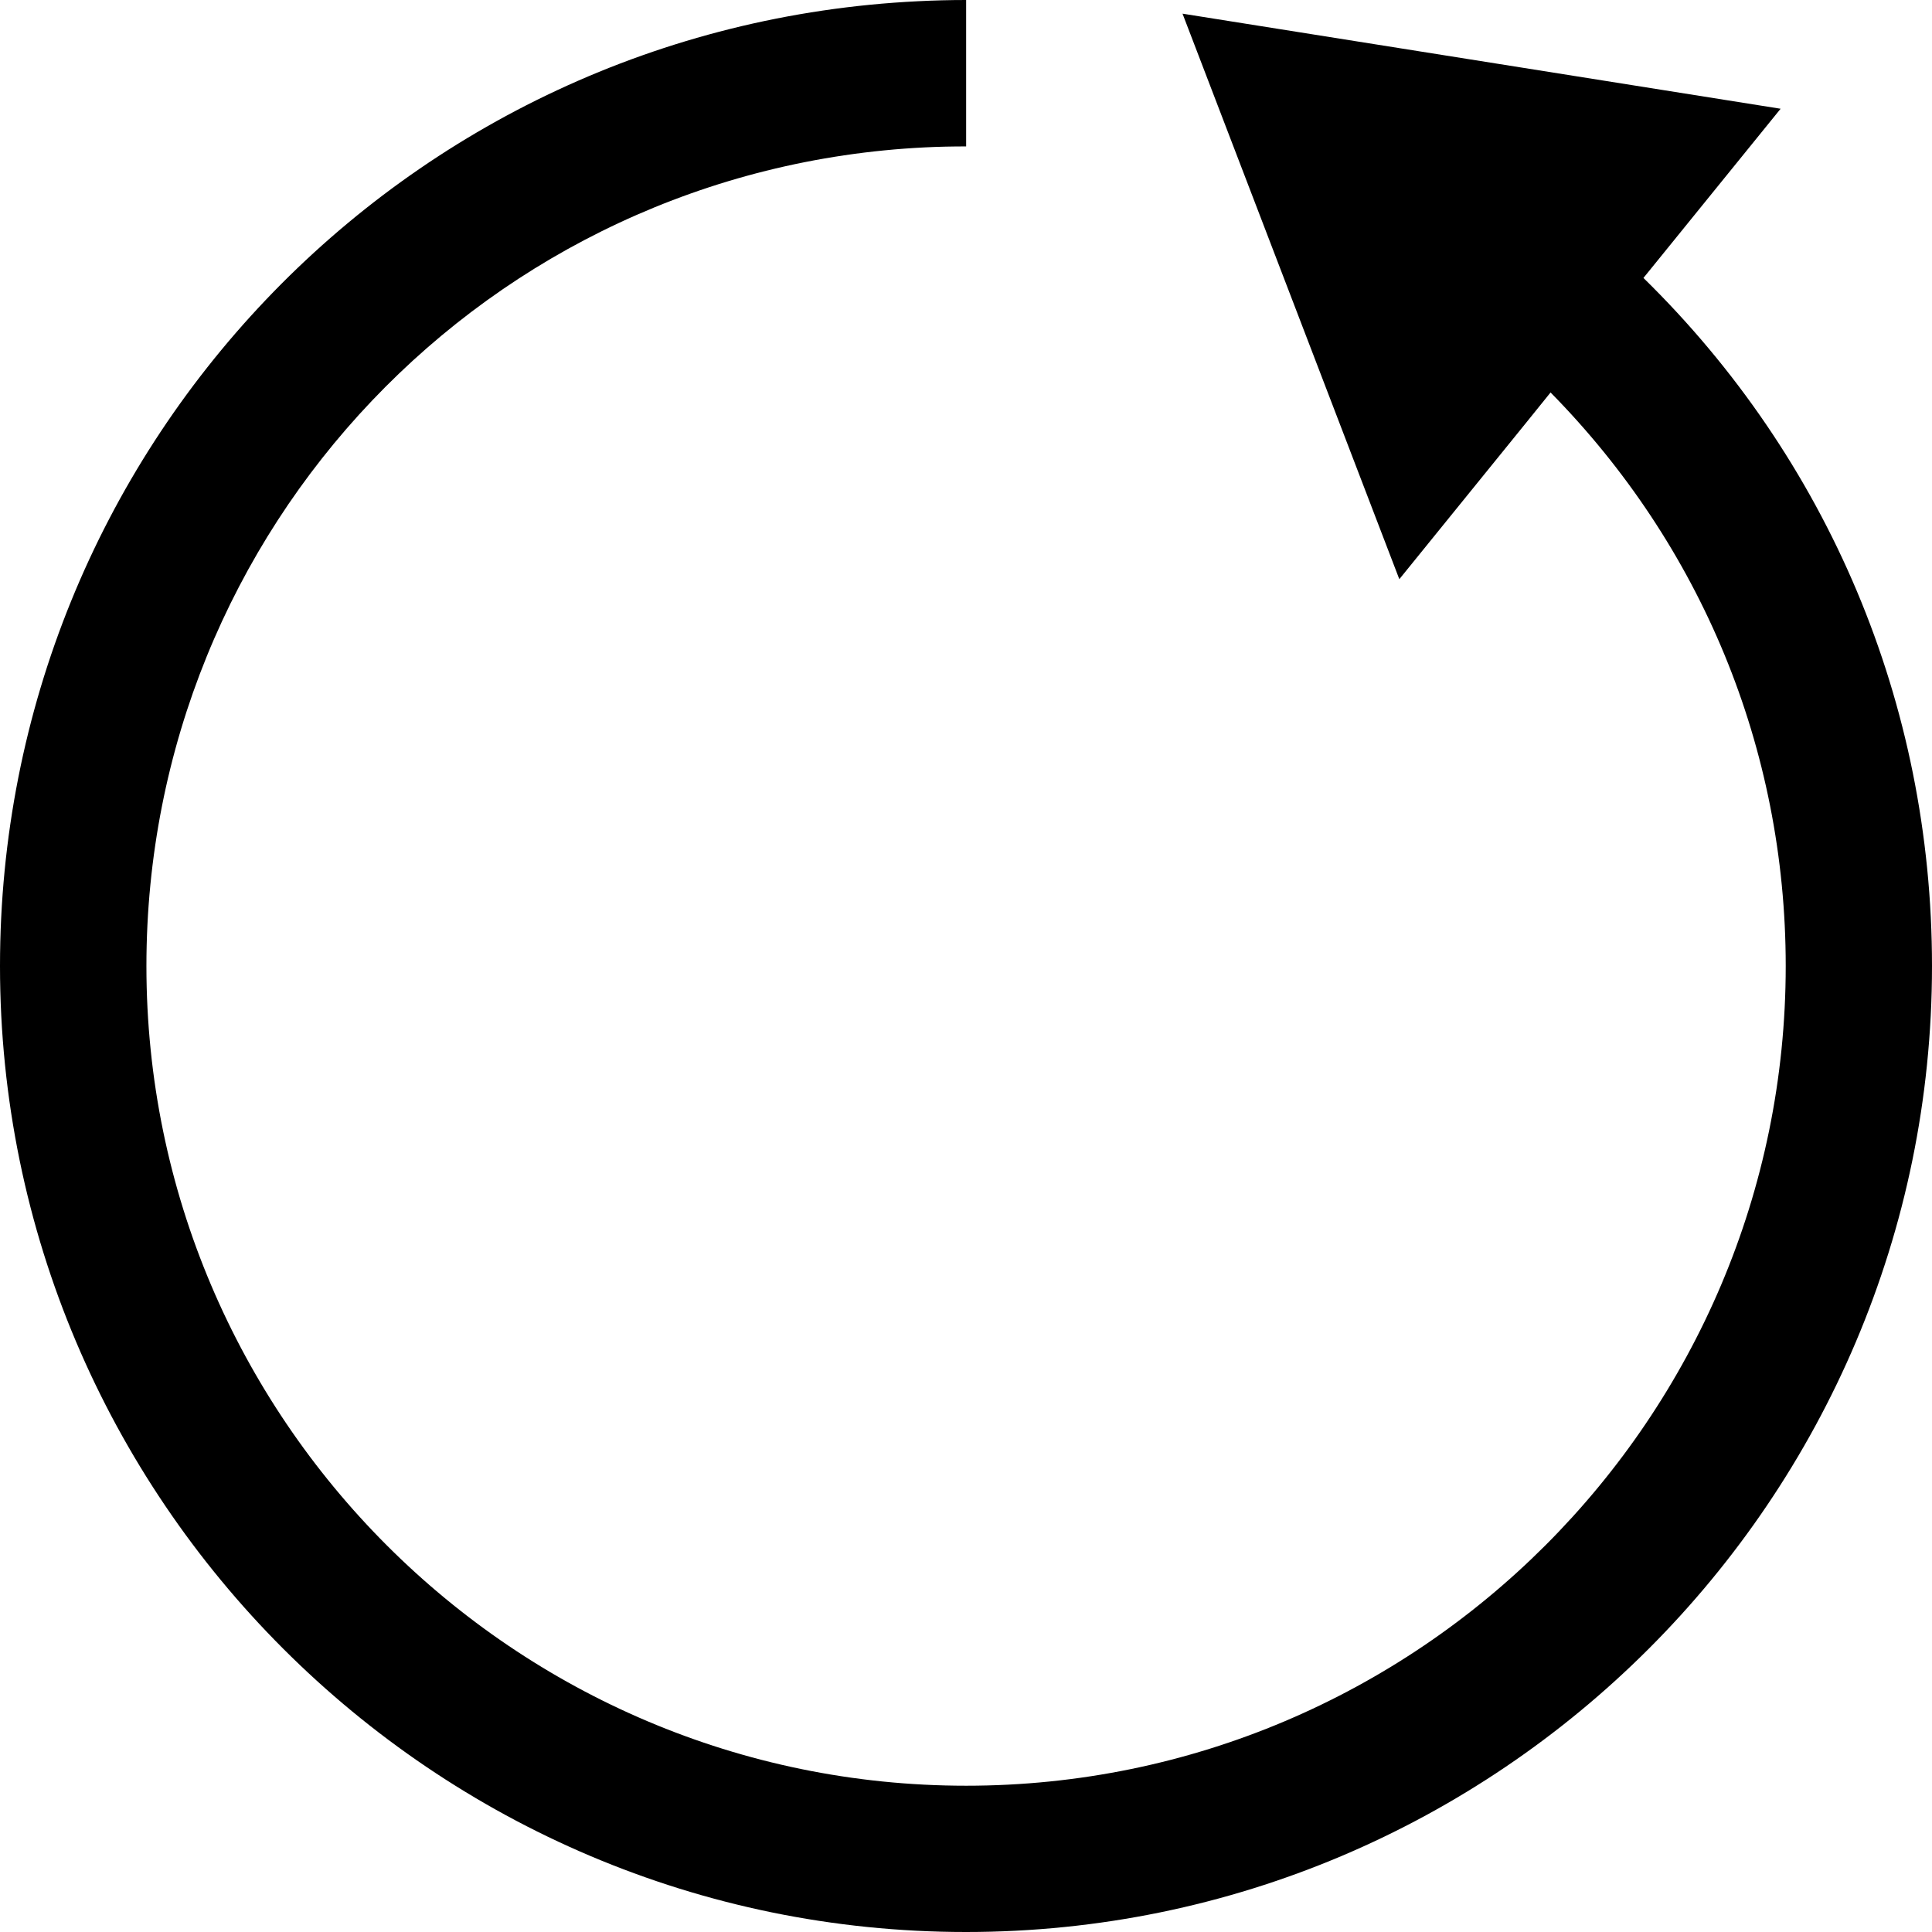
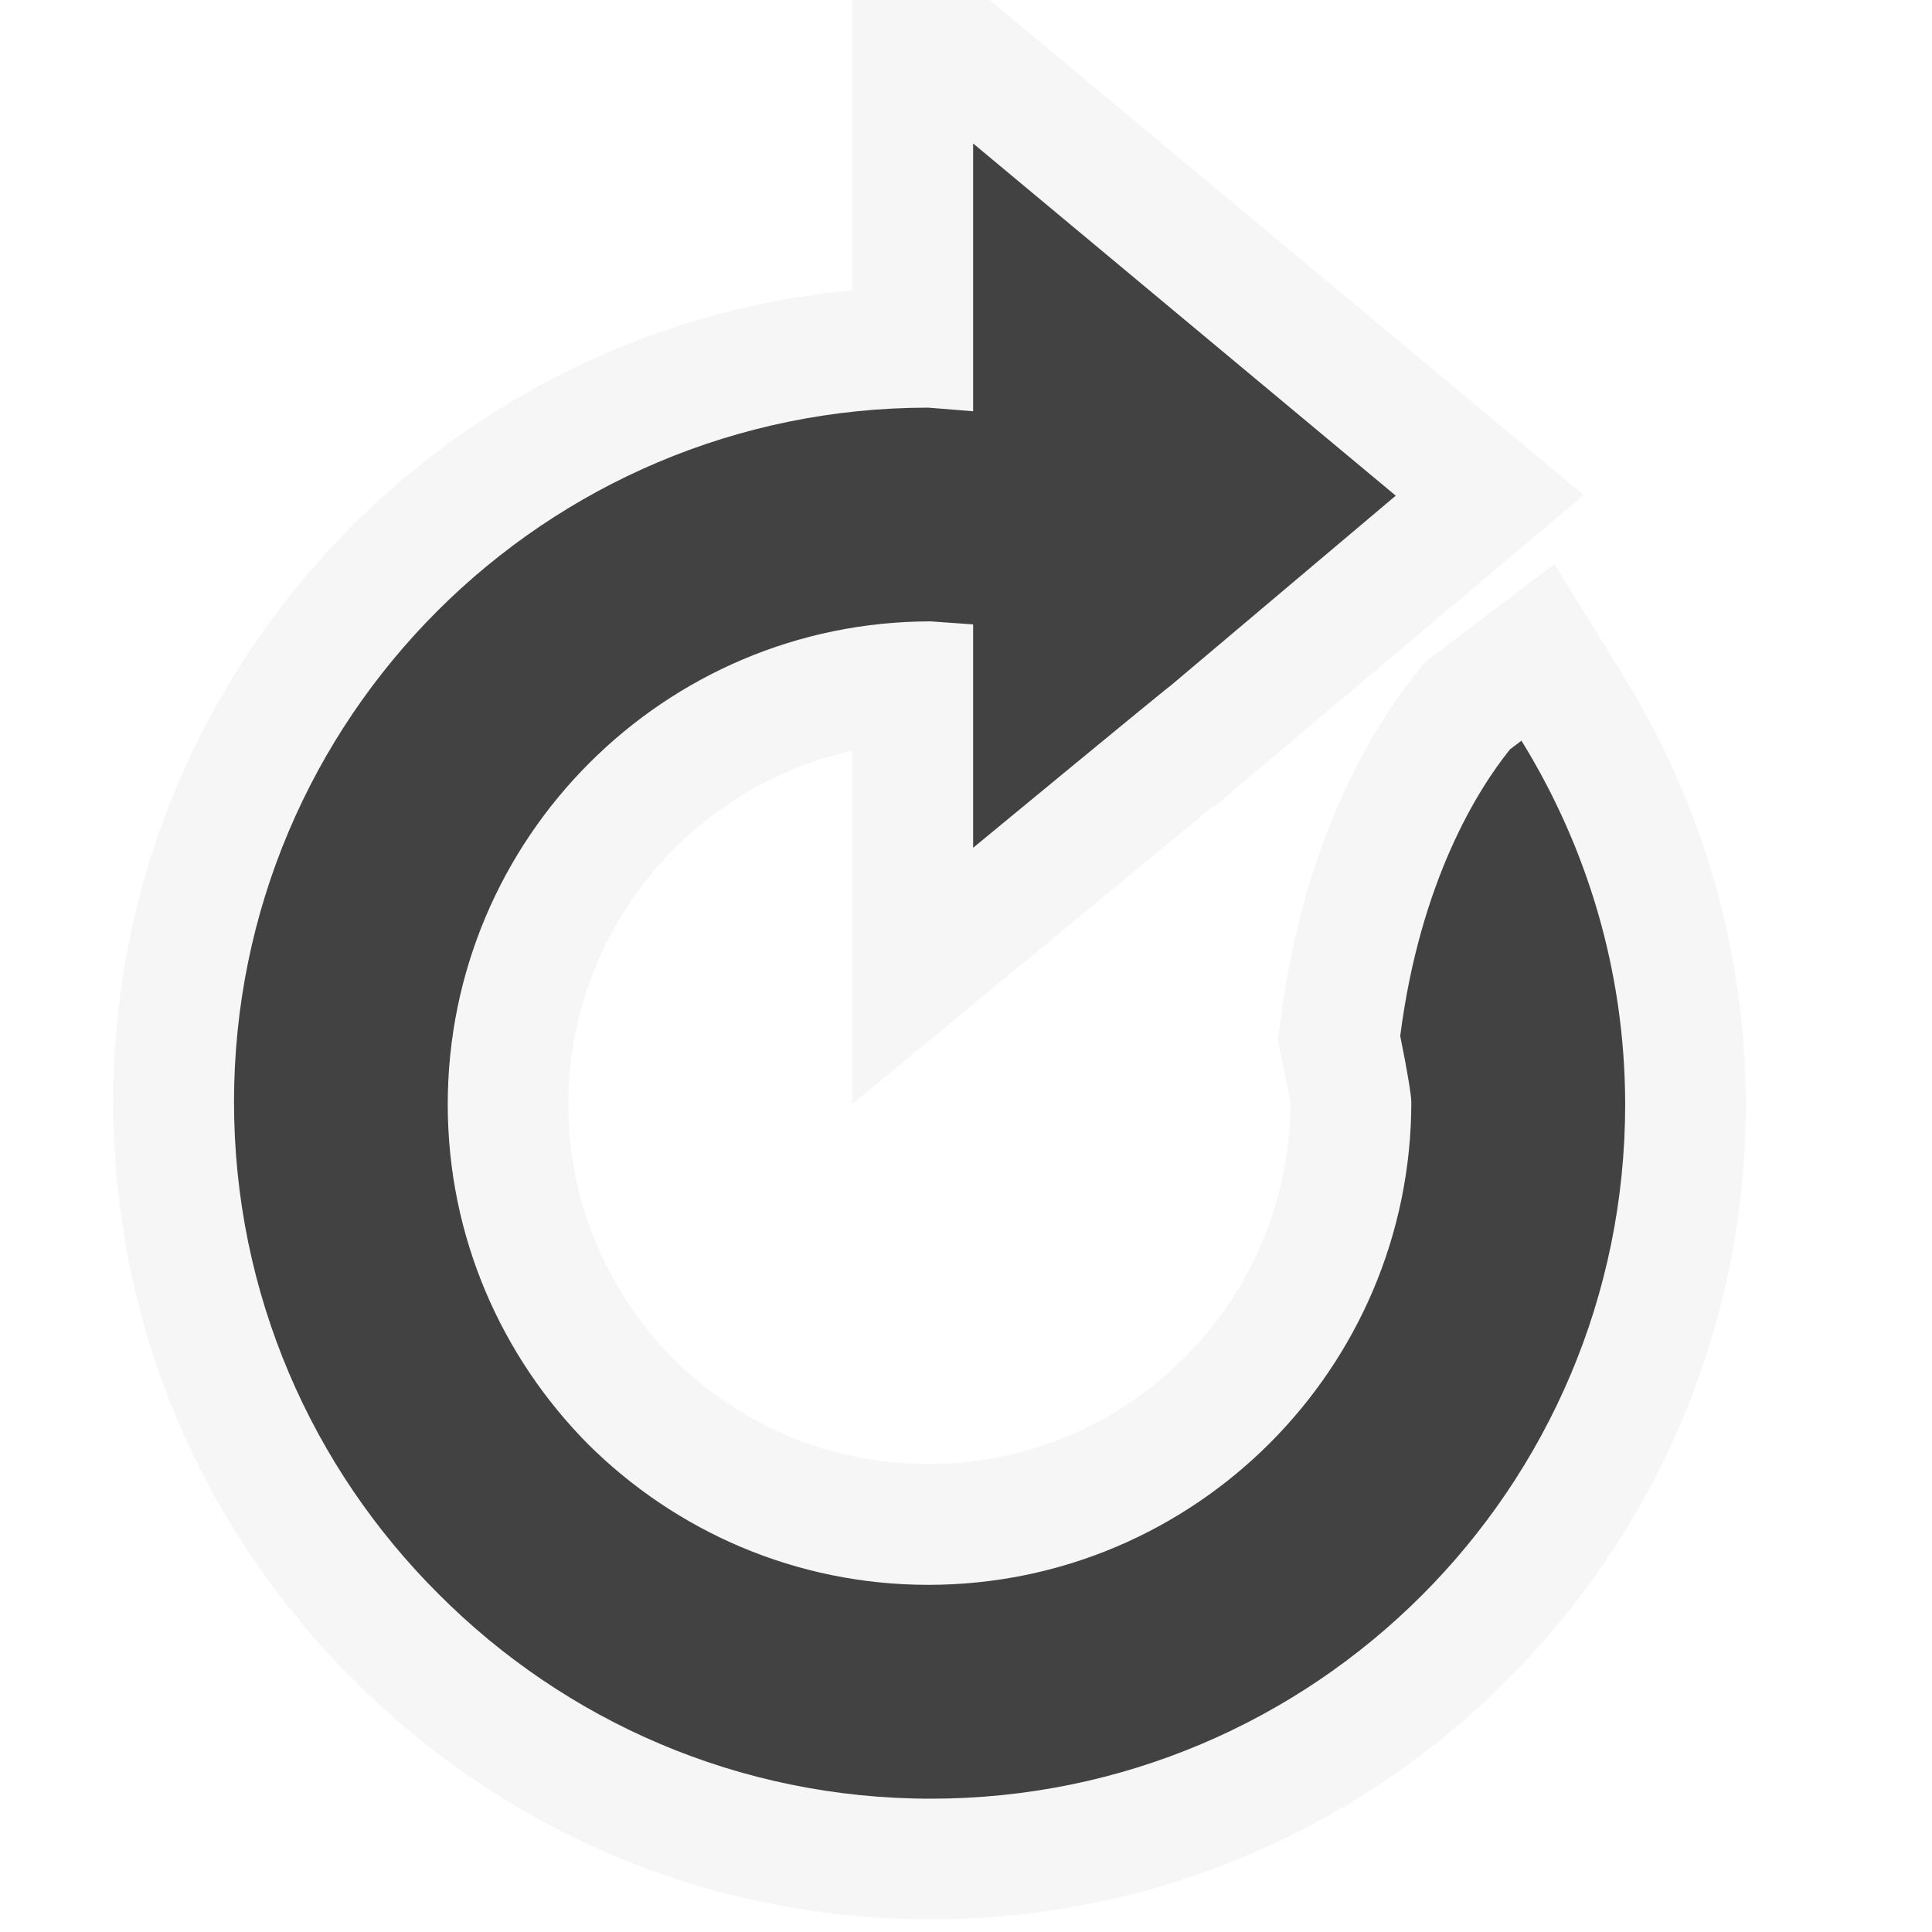
- <svg xmlns="http://www.w3.org/2000/svg" version="1.1" id="refresh" x="0px" y="0px" viewBox="0 0 14 14" style="enable-background:new 0 0 14 14;" xml:space="preserve">
-   <path d="M14,7c0-1.905-0.755-3.677-2.091-4.986l0.022-0.027l0.972-1.199L8.569,0.099   l1.571,4.098l0.916-1.13l0.18-0.223C12.324,3.949,12.94,5.419,12.94,7   c0,3.275-2.664,5.94-5.939,5.94c-3.275,0-5.94-2.665-5.94-5.94   c0-3.17,2.478-5.776,5.641-5.932c0.099-0.005,0.199-0.007,0.299-0.007V0   C6.883,0,6.766,0.003,6.65,0.009C2.921,0.193,0,3.264,0,7c0,3.86,3.14,7,7,7   C10.86,14,14,10.86,14,7z" />
+ <svg xmlns="http://www.w3.org/2000/svg" width="16" height="16">
+   <path d="M13.451 5.609l-.579-.939-1.068.812-.076.094c-.335.415-.927 1.341-1.124 2.876l-.021.165.033.163.071.345c0 1.654-1.346 3-3 3-.795 0-1.545-.311-2.107-.868-.563-.567-.873-1.317-.873-2.111 0-1.431 1.007-2.632 2.351-2.929v2.926s2.528-2.087 2.984-2.461h.012l3.061-2.582-4.919-4.1h-1.137v2.404c-3.429.318-6.121 3.211-6.121 6.721 0 1.809.707 3.508 1.986 4.782 1.277 1.282 2.976 1.988 4.784 1.988 3.722 0 6.75-3.028 6.75-6.75 0-1.245-.349-2.468-1.007-3.536z" fill="#F6F6F6" />
+   <path d="M12.6 6.134l-.094.071c-.269.333-.746 1.096-.91 2.375.057.277.092.495.092.545 0 2.206-1.794 4-4 4-1.098 0-2.093-.445-2.817-1.164-.718-.724-1.163-1.718-1.163-2.815 0-2.206 1.794-4 4-4l.351.025v1.85s1.626-1.342 1.631-1.339l1.869-1.577-3.5-2.917v2.218l-.371-.03c-3.176 0-5.75 2.574-5.75 5.75 0 1.593.648 3.034 1.695 4.076 1.042 1.046 2.482 1.694 4.076 1.694 3.176 0 5.75-2.574 5.75-5.75-.001-1.106-.318-2.135-.859-3.012z" fill="#424242" />
</svg>
